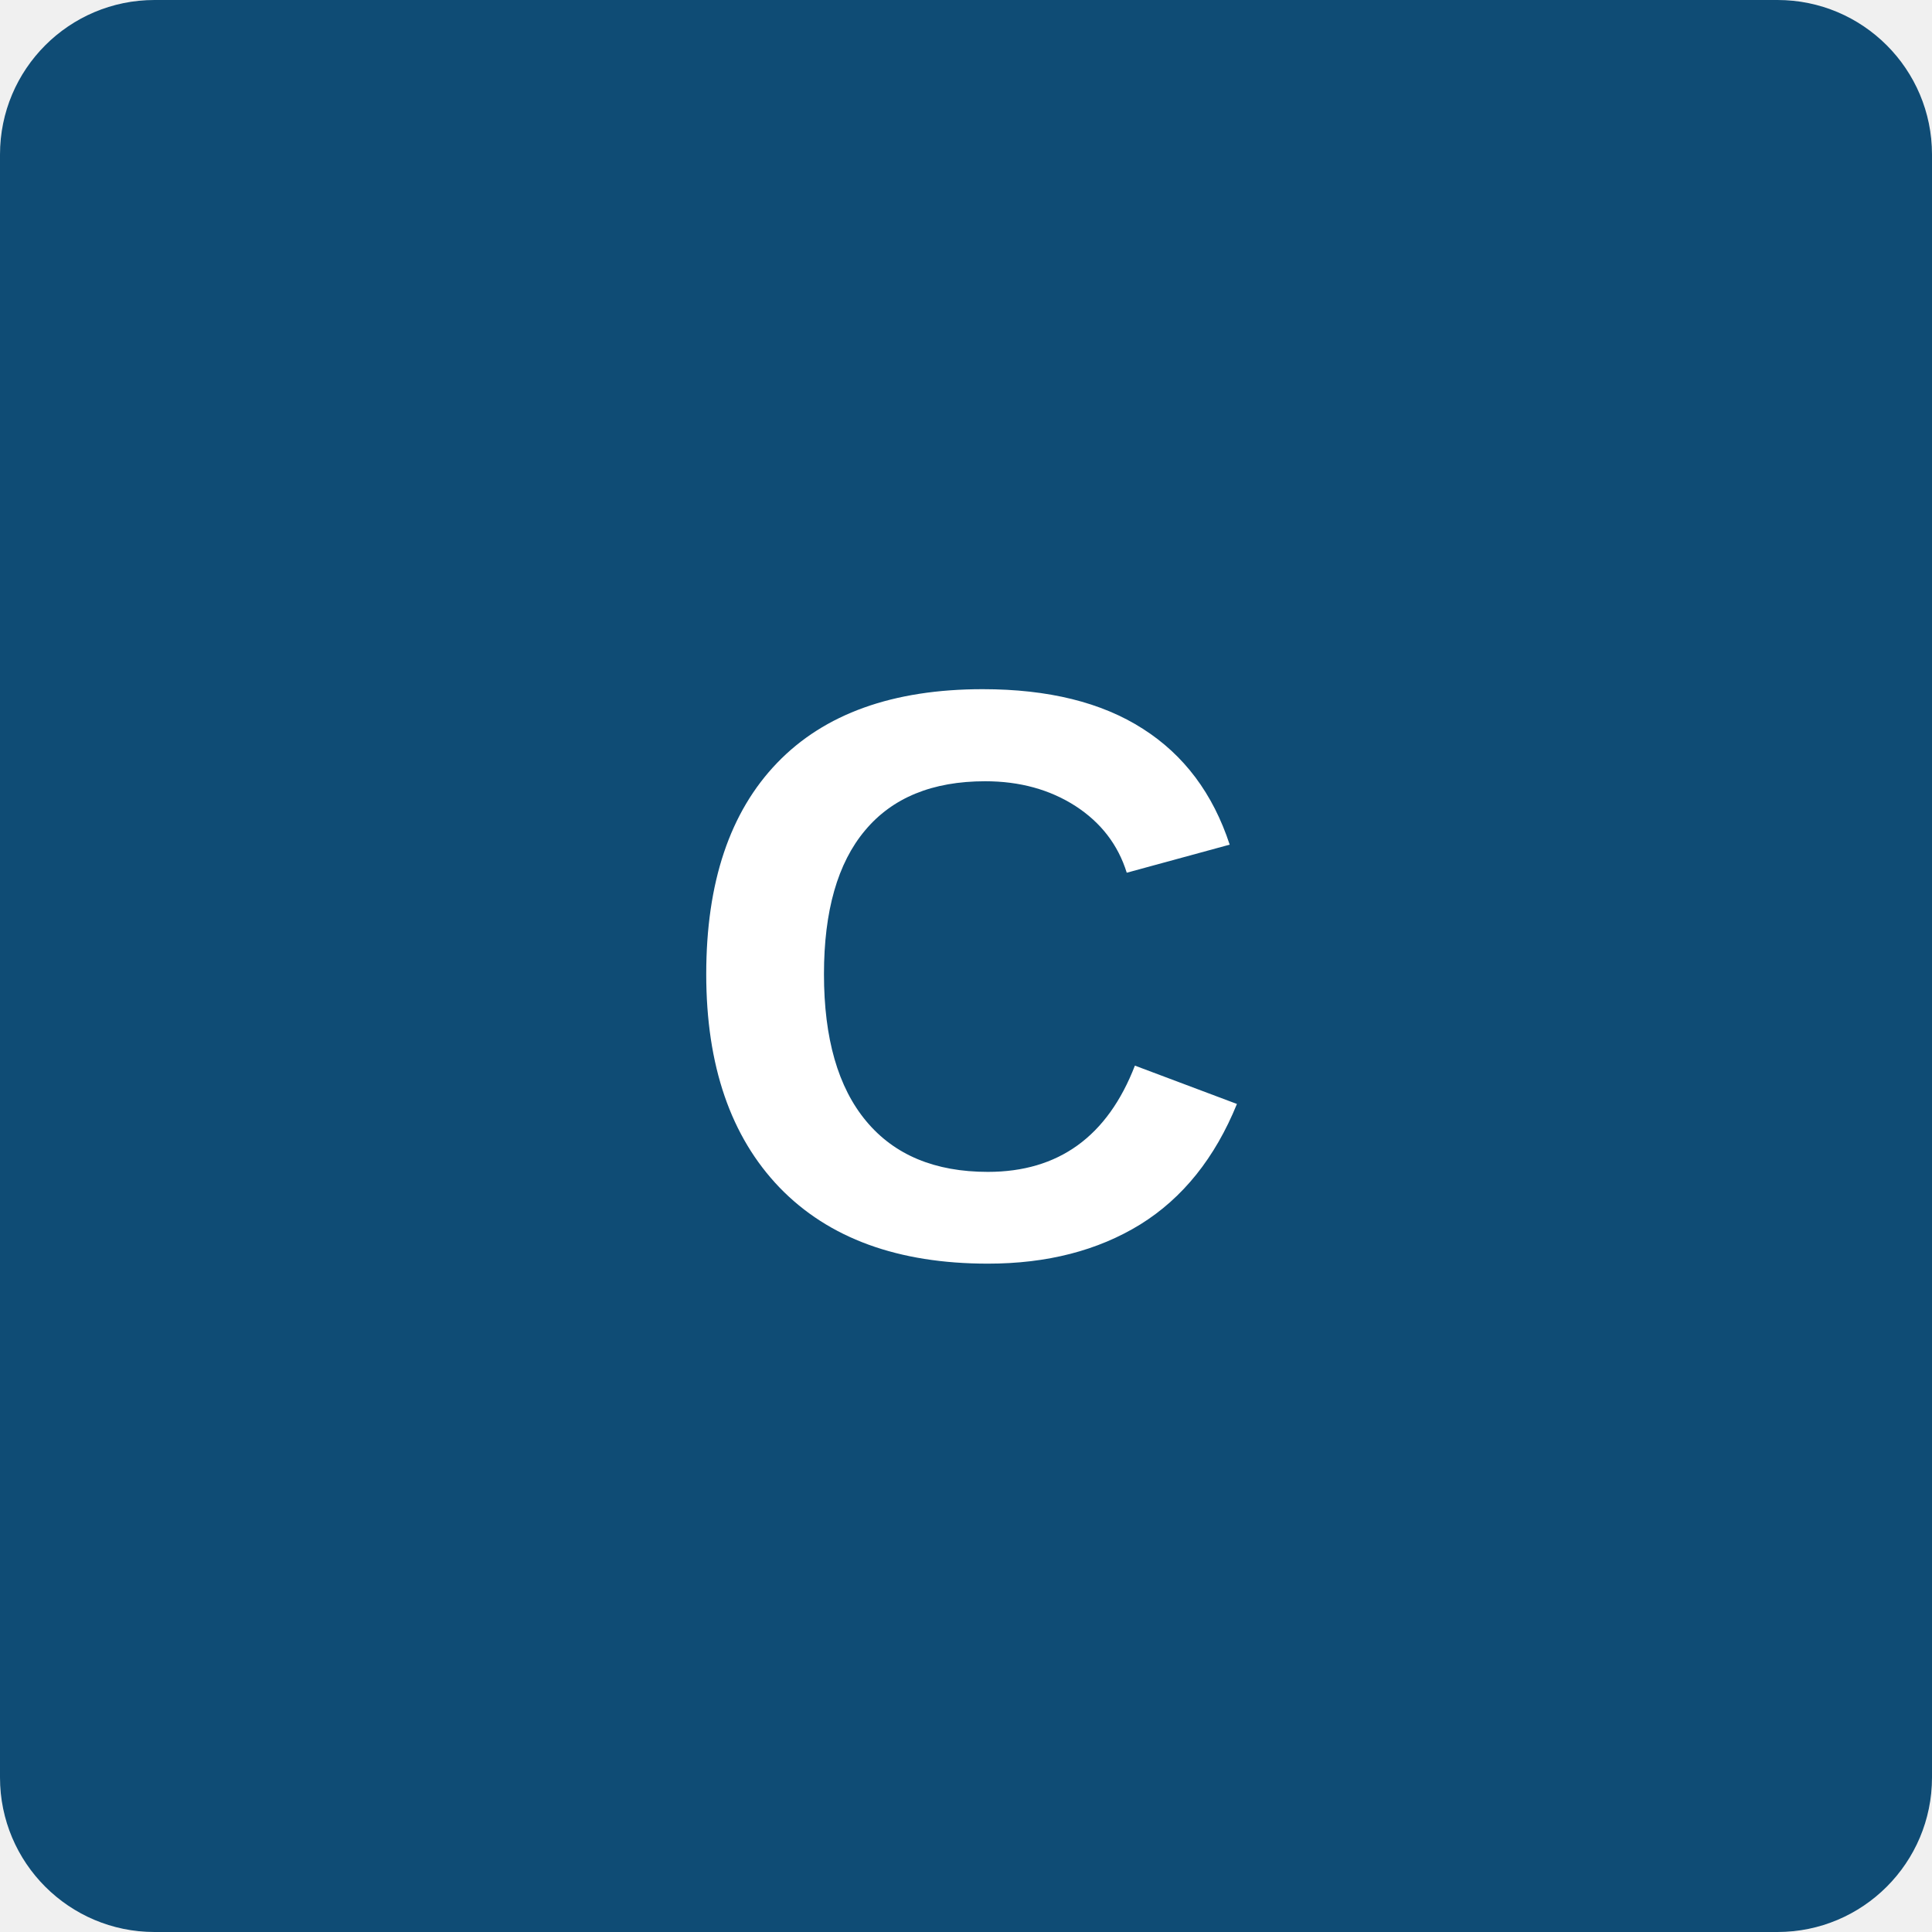
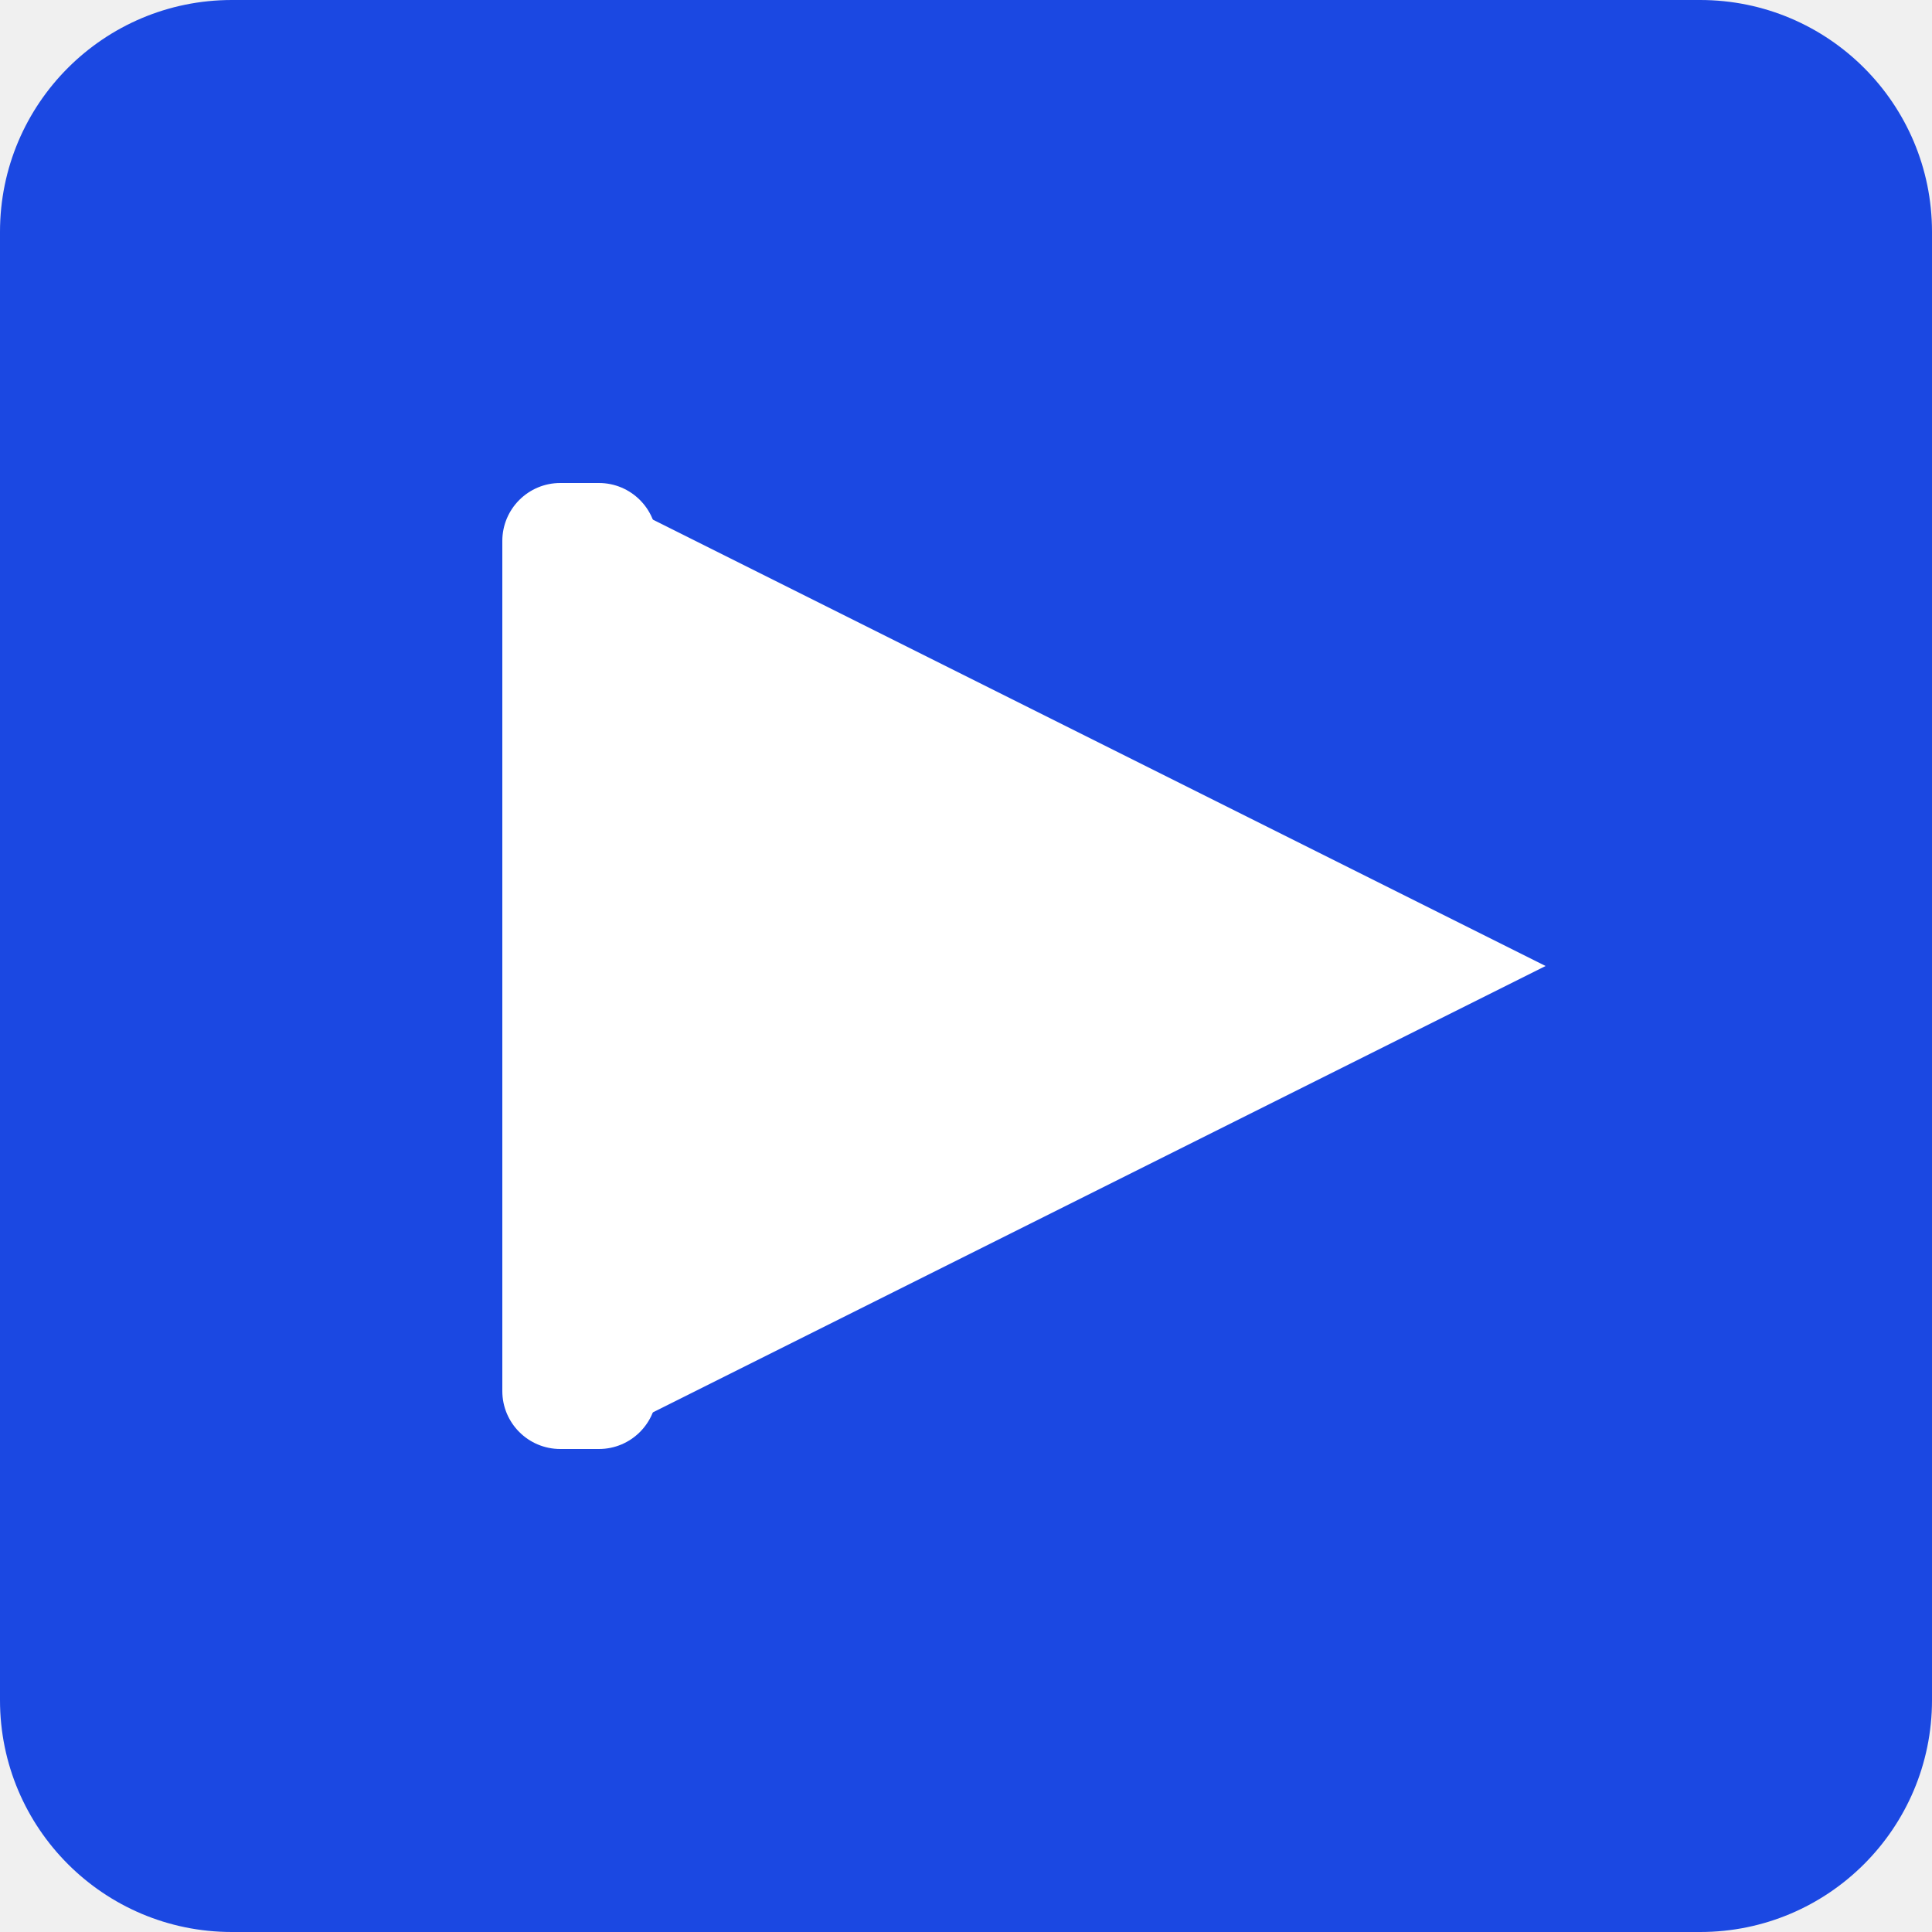
- <svg xmlns="http://www.w3.org/2000/svg" viewBox="0 0 100 100" fill="none">
-   <rect width="100" height="100" fill="#0F4C75" rx="8" />
-   <text x="50" y="65" font-size="42" font-weight="bold" text-anchor="middle" fill="white" font-family="Arial">C</text>
+ <svg xmlns="http://www.w3.org/2000/svg" viewBox="0 0 100 100">
+   <rect width="100" height="100" rx="12" fill="#1B48E2" />
+   <polygon points="30,25 30,75 80,50" fill="white" />
+   <rect x="26" y="25" width="8" height="50" rx="3" fill="white" />
</svg>
